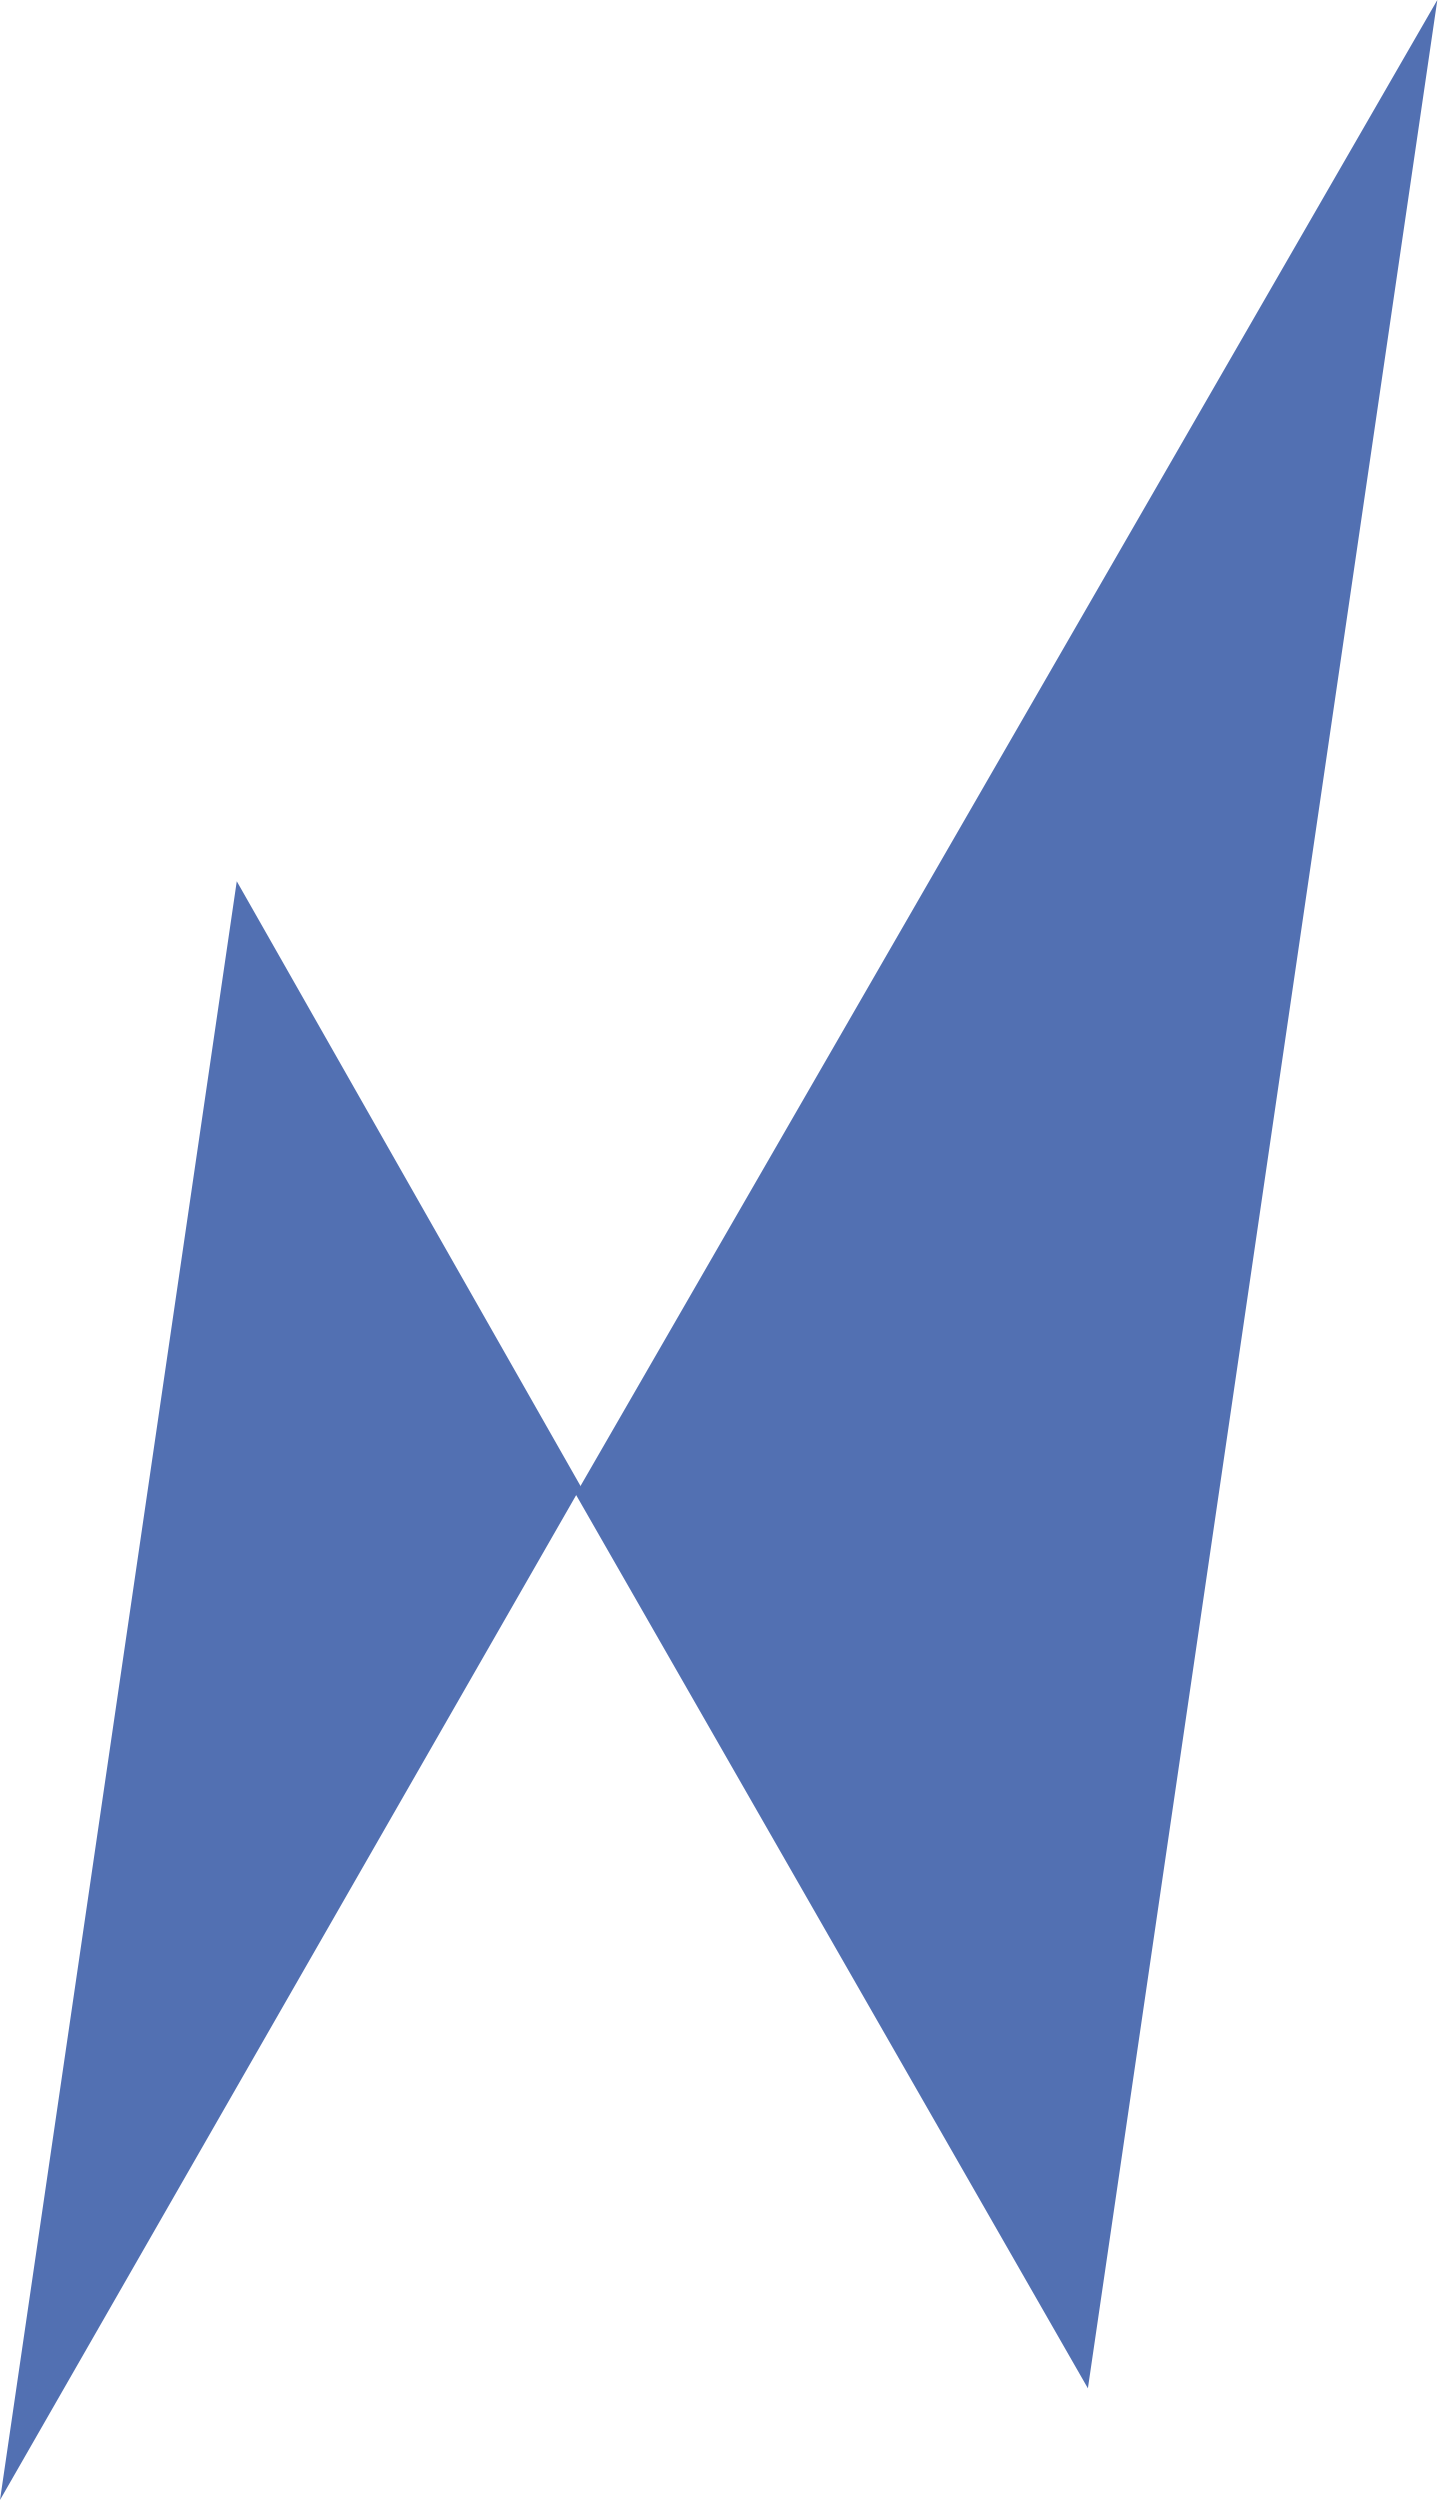
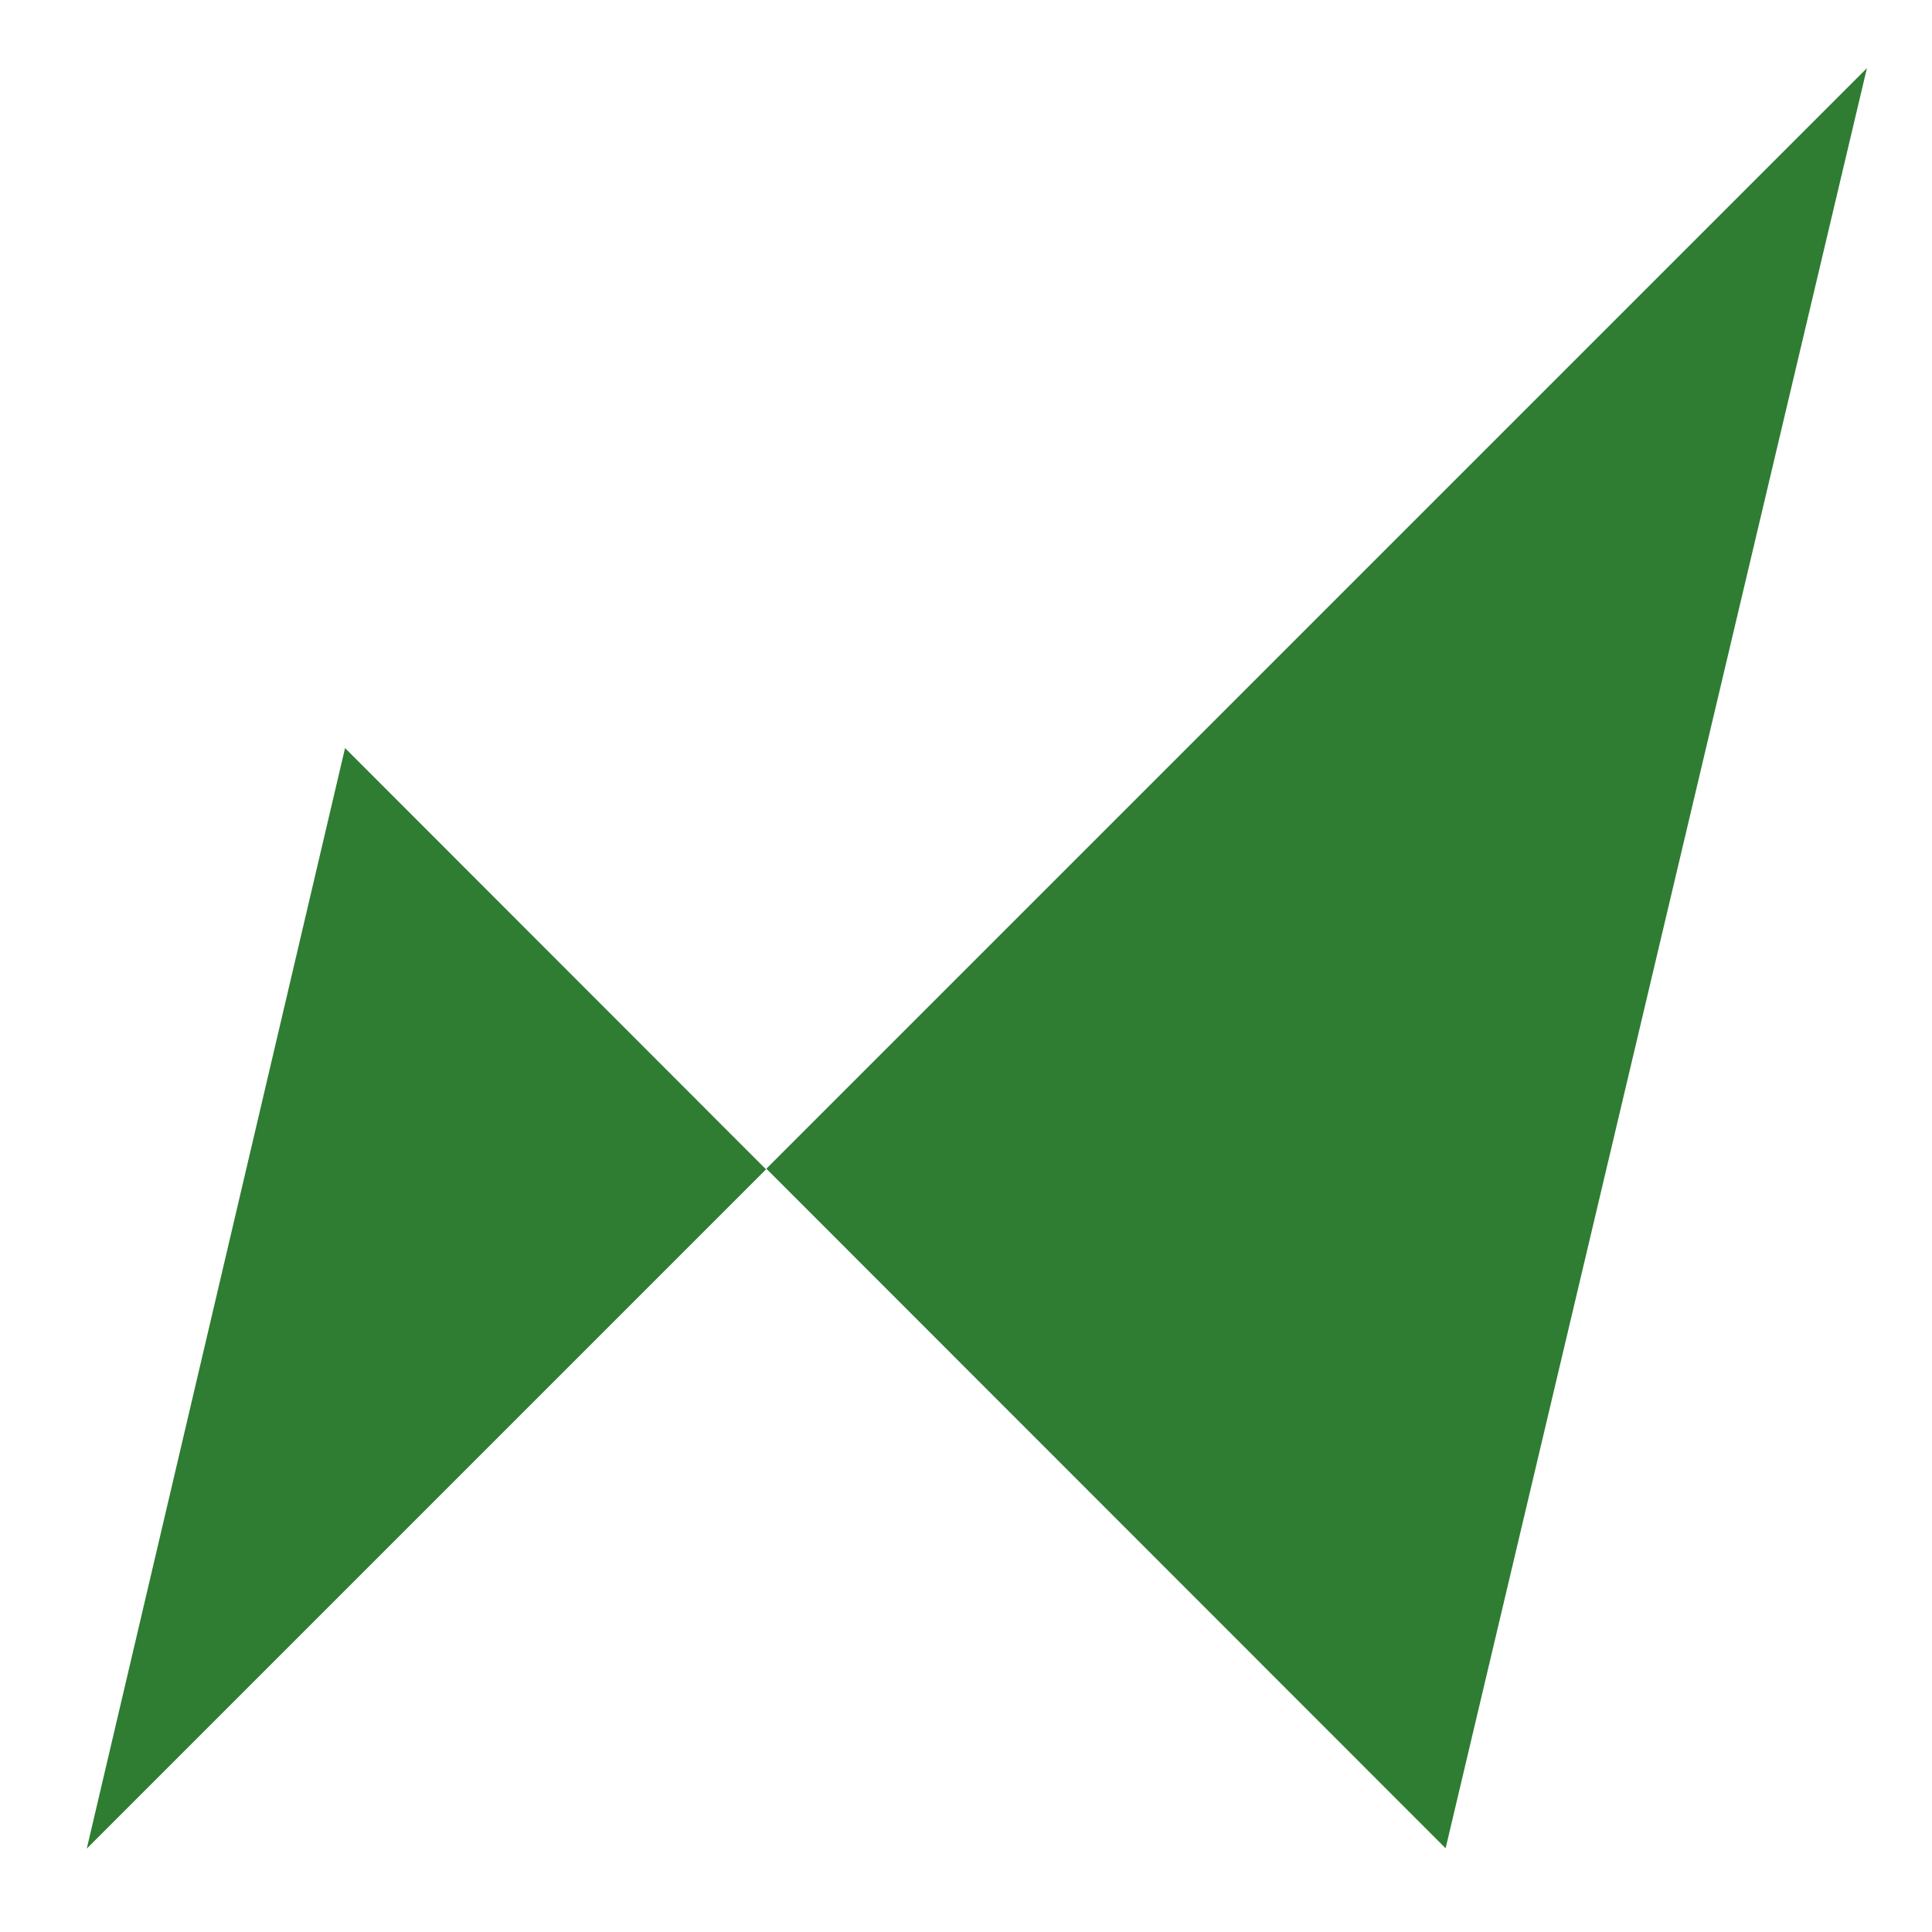
- <svg xmlns="http://www.w3.org/2000/svg" id="Layer_2" data-name="Layer 2" viewBox="0 0 43.89 76.34">
+ <svg xmlns="http://www.w3.org/2000/svg" id="Layer_2" data-name="Layer 2" viewBox="5 5 57 57">
  <defs>
    <style>
      .cls-1 {
-         fill: #5270b2;
+         fill: #2e7d32;
        fill-rule: evenodd;
      }
    </style>
  </defs>
  <g id="Layer_1-2" data-name="Layer 1">
-     <polygon class="cls-1" points="33.22 72.93 17.58 45.63 43.89 0 33.22 72.93" />
-     <polygon class="cls-1" points="7.23 26.91 17.74 45.4 0 76.34 7.23 26.91" />
+     <polygon class="cls-1" points="27.6 39.5 7.56 59.54 15.18 27.07 27.6 39.5" />
+     <polygon class="cls-1" points="27.61 39.48 47.65 59.53 60.08 7.01 27.61 39.48" />
  </g>
</svg>
